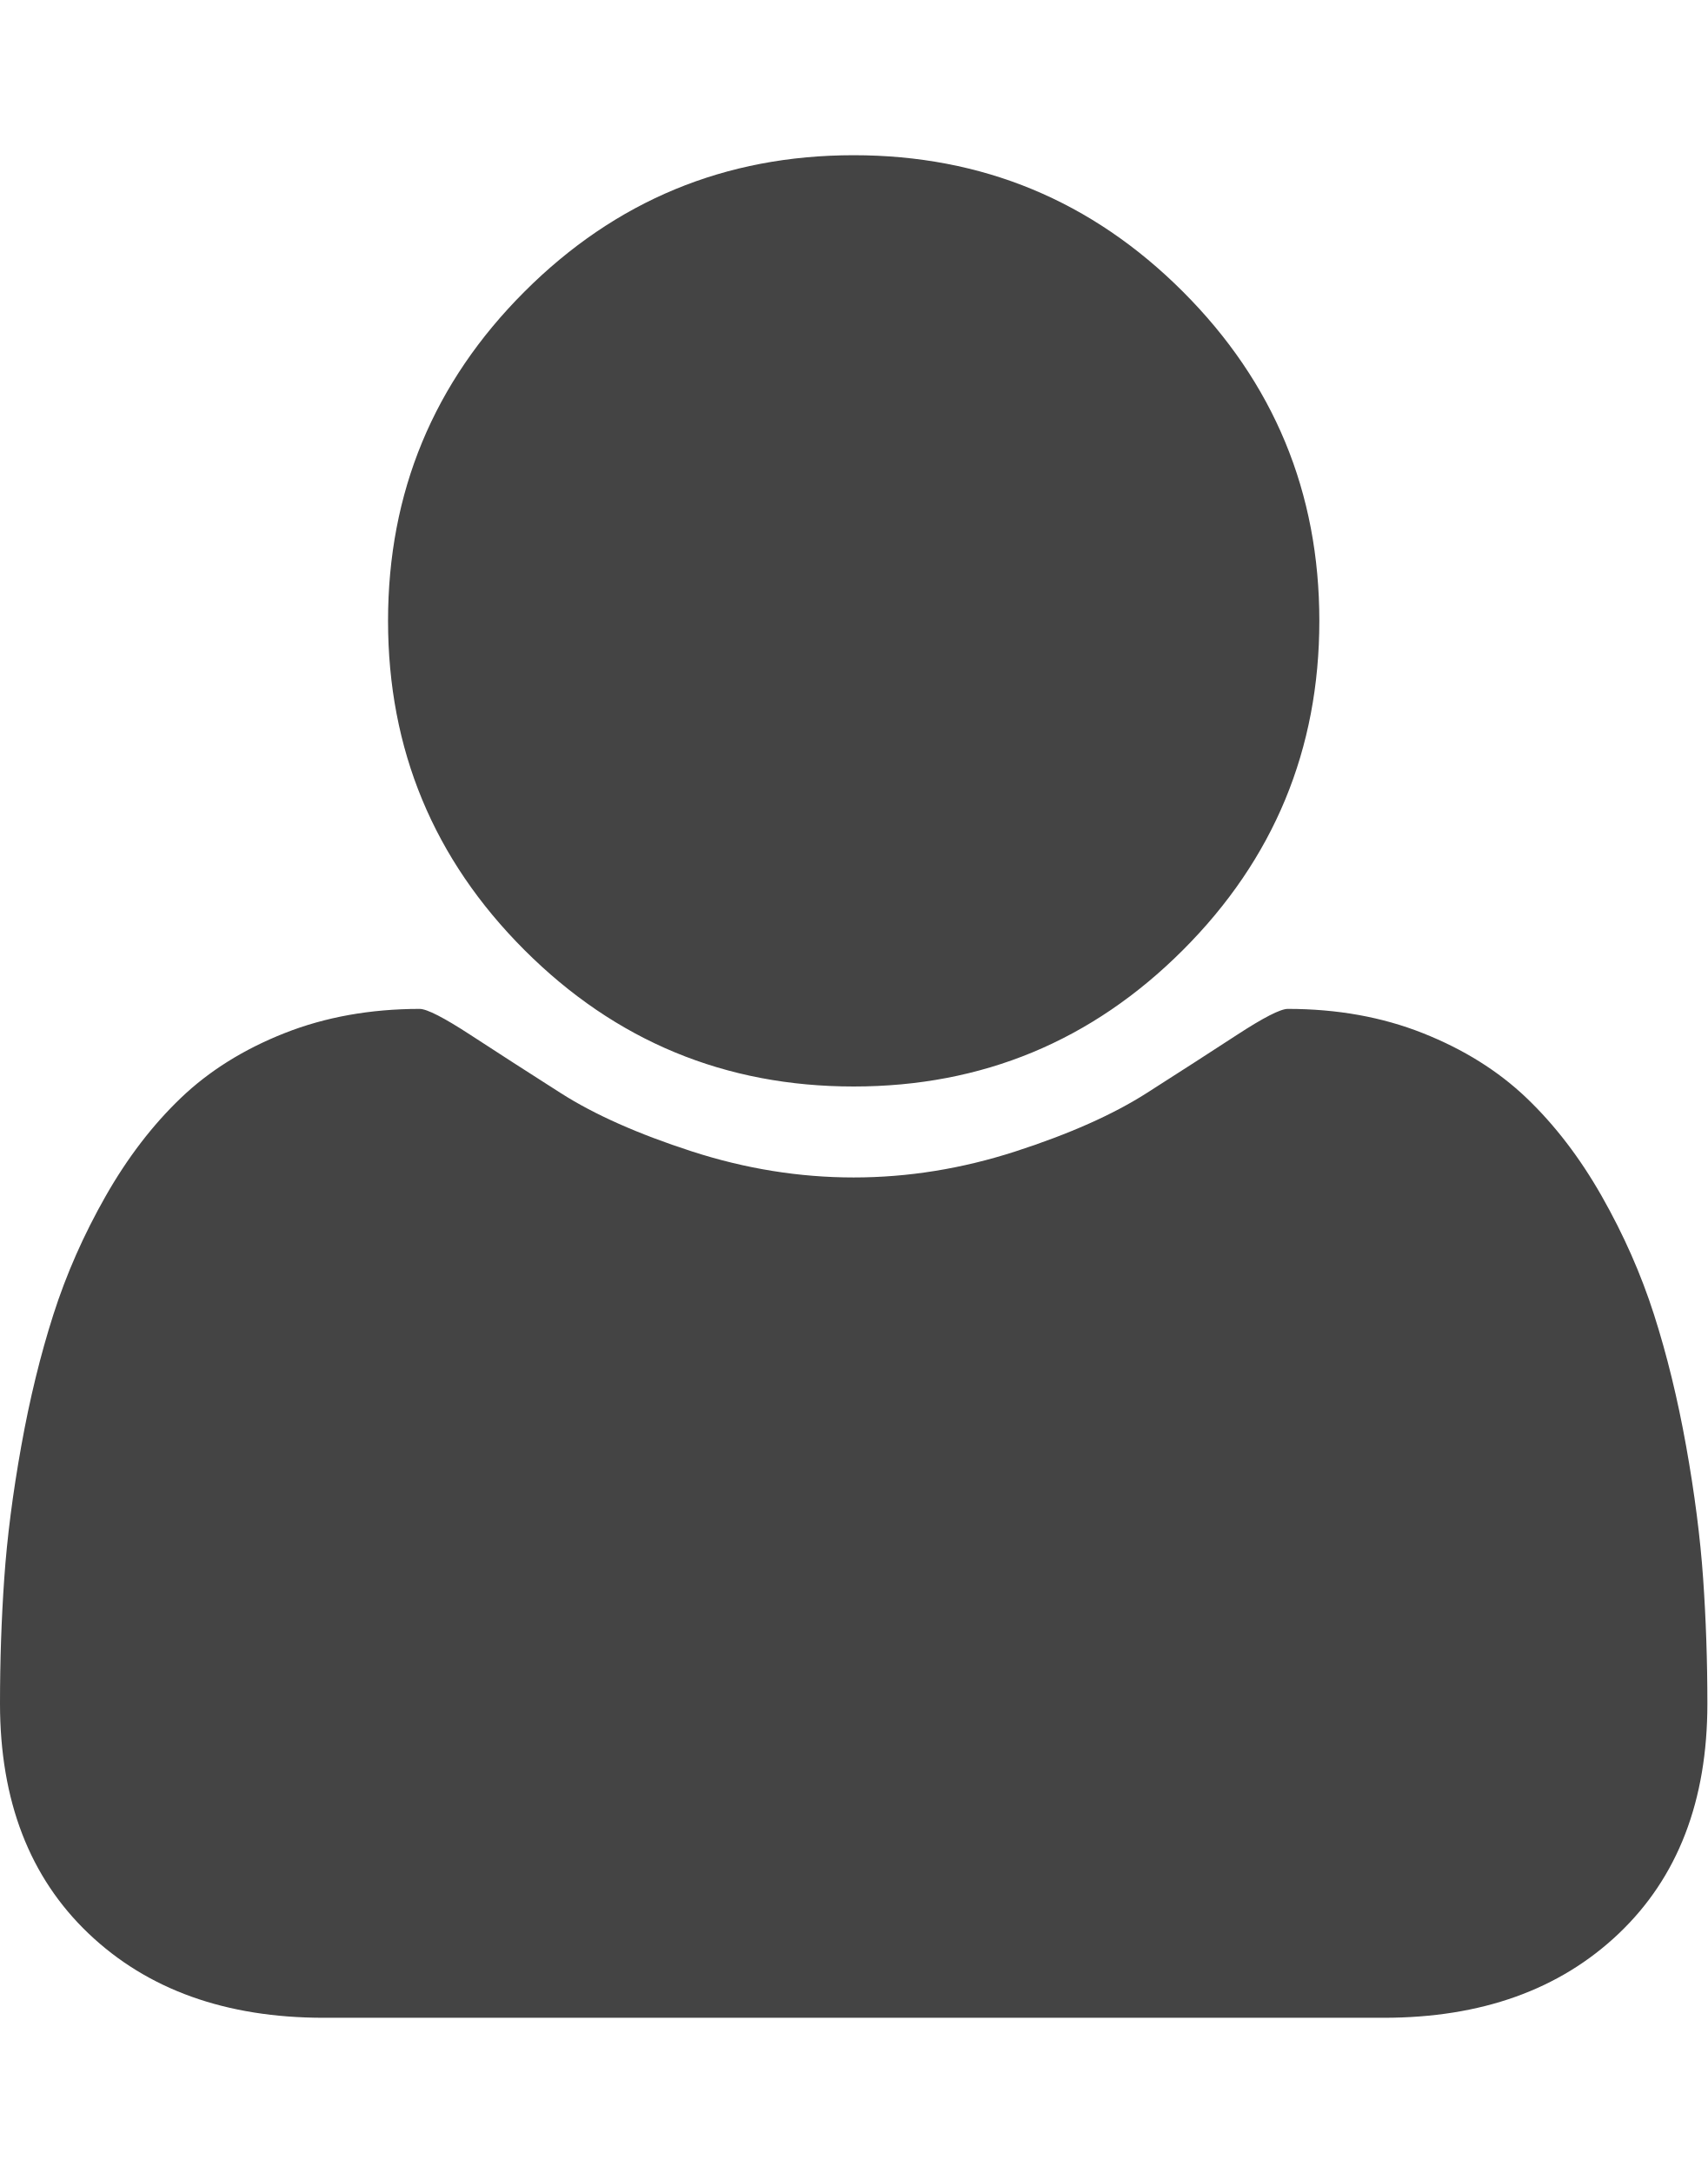
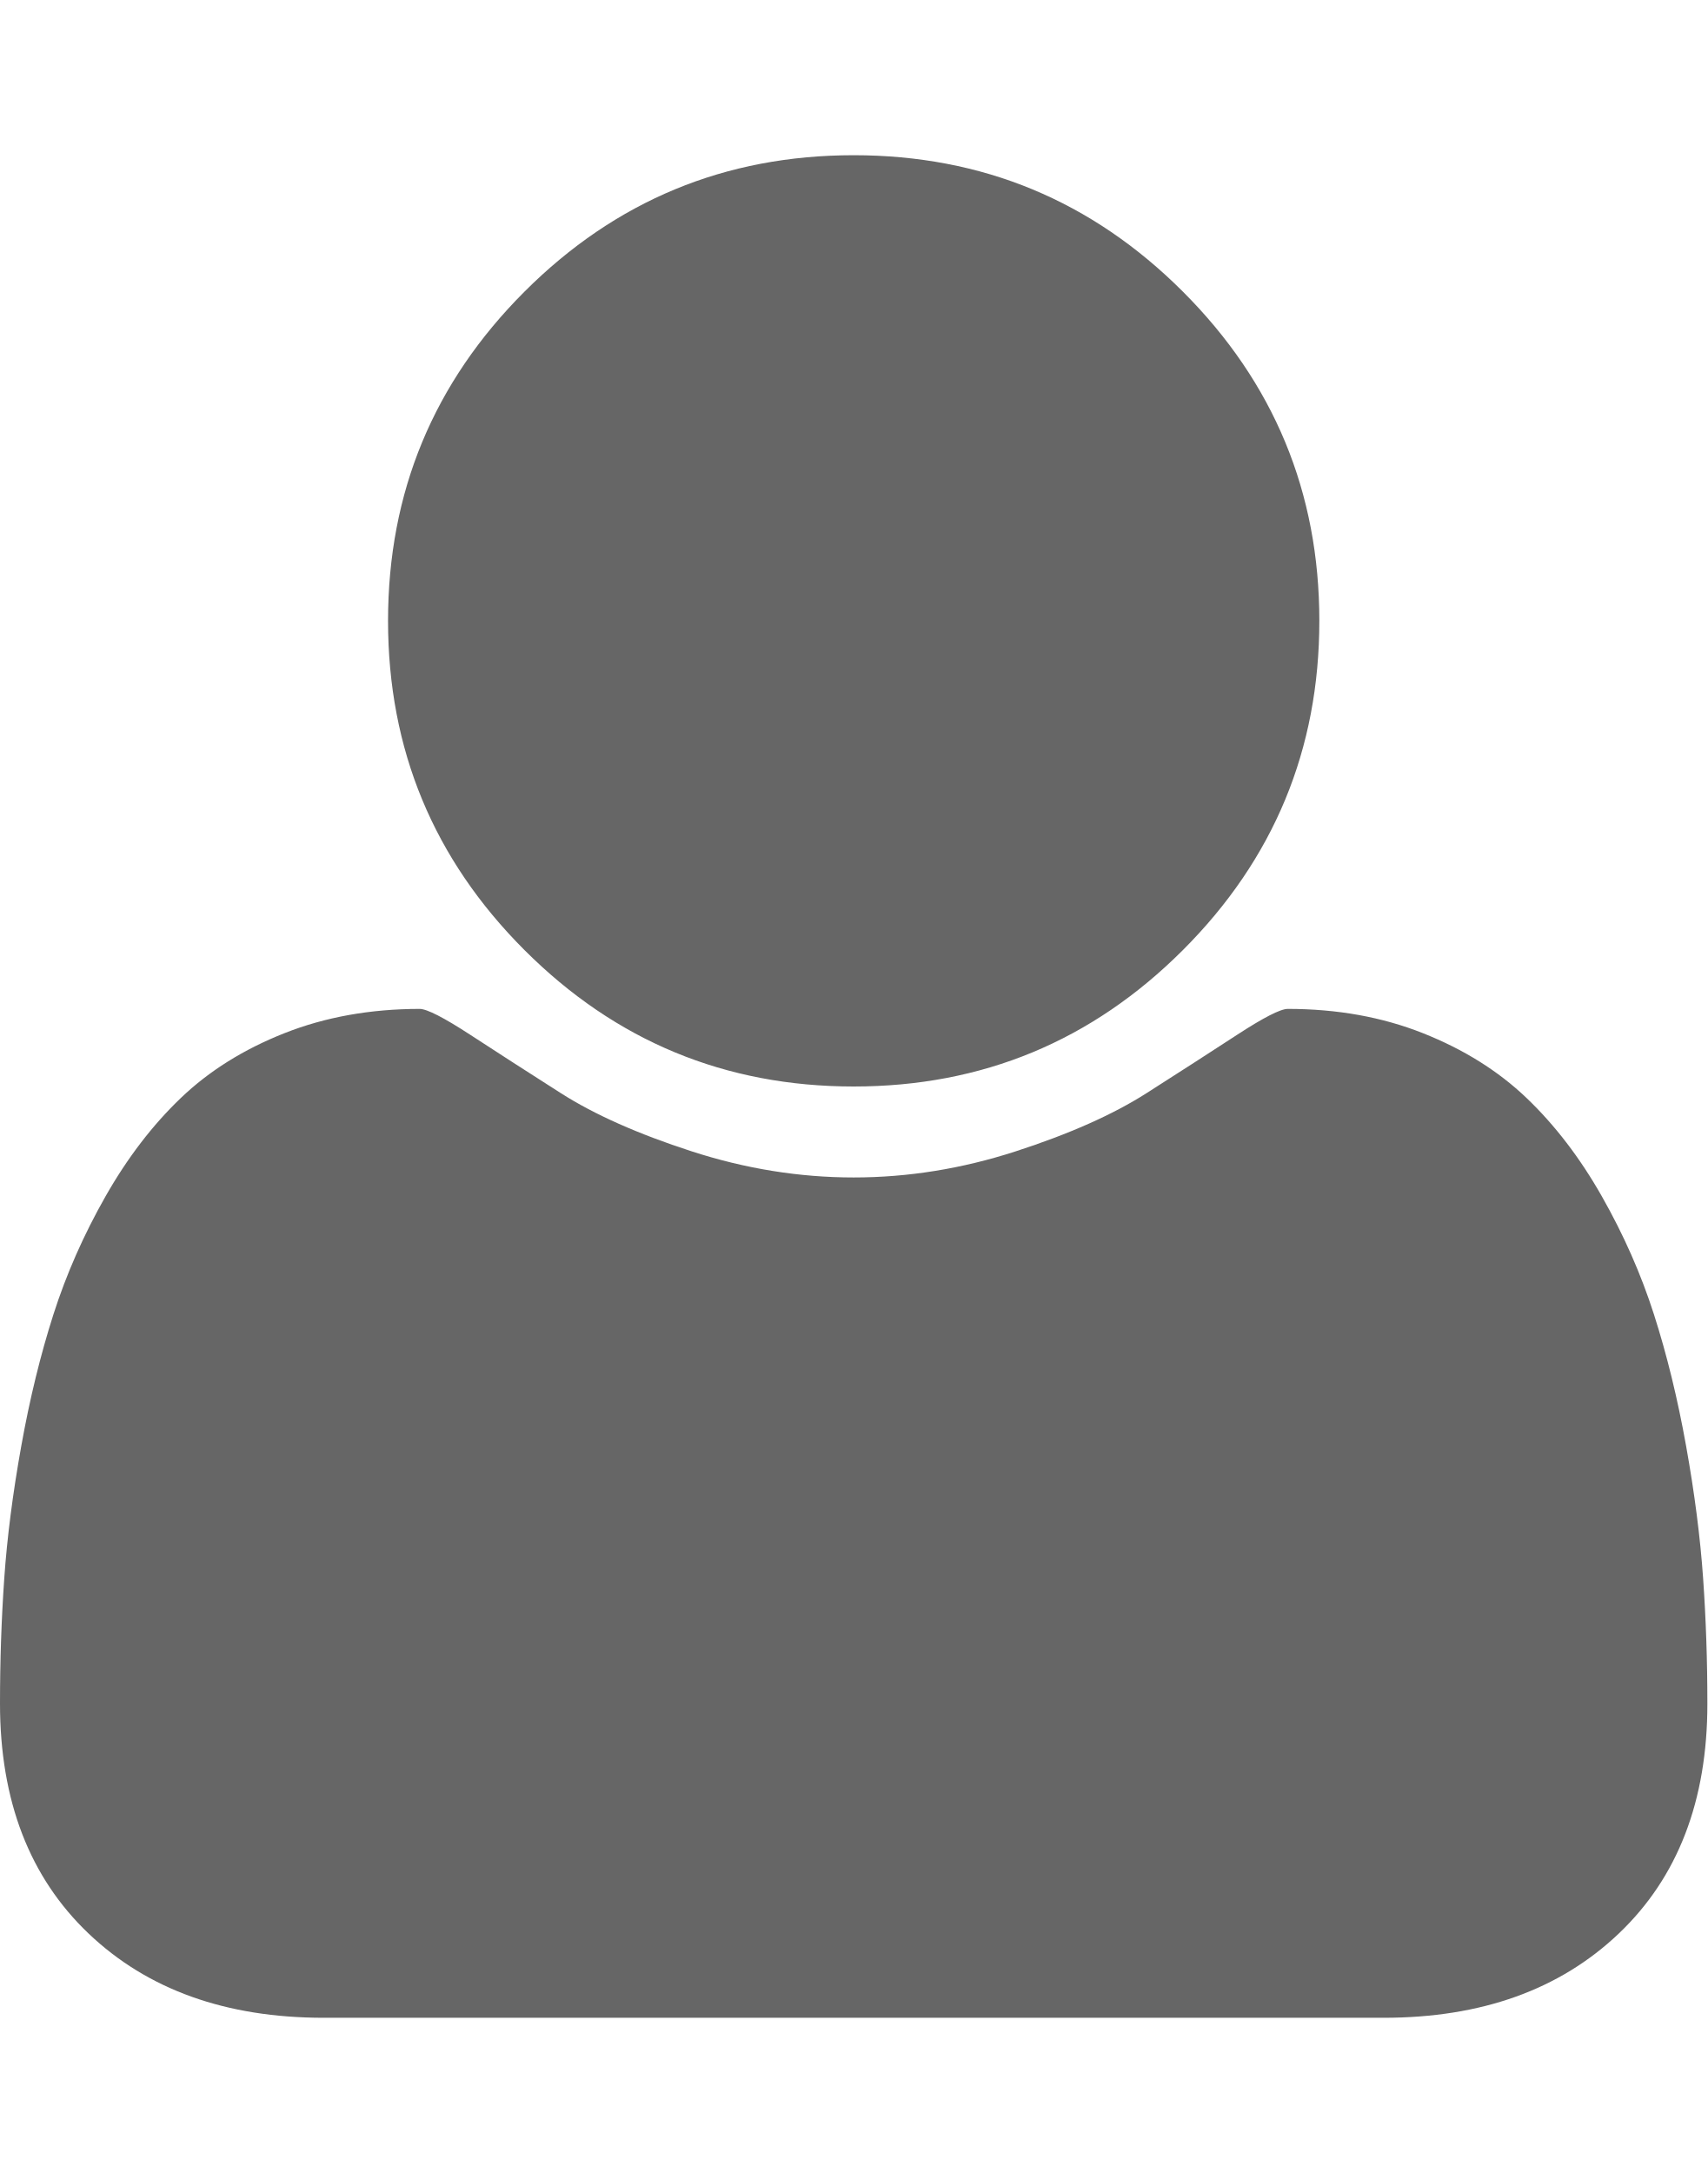
<svg xmlns="http://www.w3.org/2000/svg" version="1.1" width="22" height="28" viewBox="0 0 22 28">
-   <path d="M22 21.953q0 1.875-1.141 2.961t-3.031 1.086h-13.656q-1.891 0-3.031-1.086t-1.141-2.961q0-0.828 0.055-1.617t0.219-1.703 0.414-1.695 0.672-1.523 0.969-1.266 1.336-0.836 1.742-0.313q0.141 0 0.656 0.336t1.164 0.75 1.687 0.75 2.086 0.336 2.086-0.336 1.687-0.75 1.164-0.75 0.656-0.336q0.953 0 1.742 0.313t1.336 0.836 0.969 1.266 0.672 1.523 0.414 1.695 0.219 1.703 0.055 1.617zM17 8q0 2.484-1.758 4.242t-4.242 1.758-4.242-1.758-1.758-4.242 1.758-4.242 4.242-1.758 4.242 1.758 1.758 4.242z" fill="#444444" />
+   <path d="M22 21.953q0 1.875-1.141 2.961t-3.031 1.086h-13.656q-1.891 0-3.031-1.086t-1.141-2.961q0-0.828 0.055-1.617t0.219-1.703 0.414-1.695 0.672-1.523 0.969-1.266 1.336-0.836 1.742-0.313q0.141 0 0.656 0.336t1.164 0.75 1.687 0.75 2.086 0.336 2.086-0.336 1.687-0.75 1.164-0.75 0.656-0.336q0.953 0 1.742 0.313t1.336 0.836 0.969 1.266 0.672 1.523 0.414 1.695 0.219 1.703 0.055 1.617zM17 8q0 2.484-1.758 4.242t-4.242 1.758-4.242-1.758-1.758-4.242 1.758-4.242 4.242-1.758 4.242 1.758 1.758 4.242z" fill="#666666" />
</svg>
